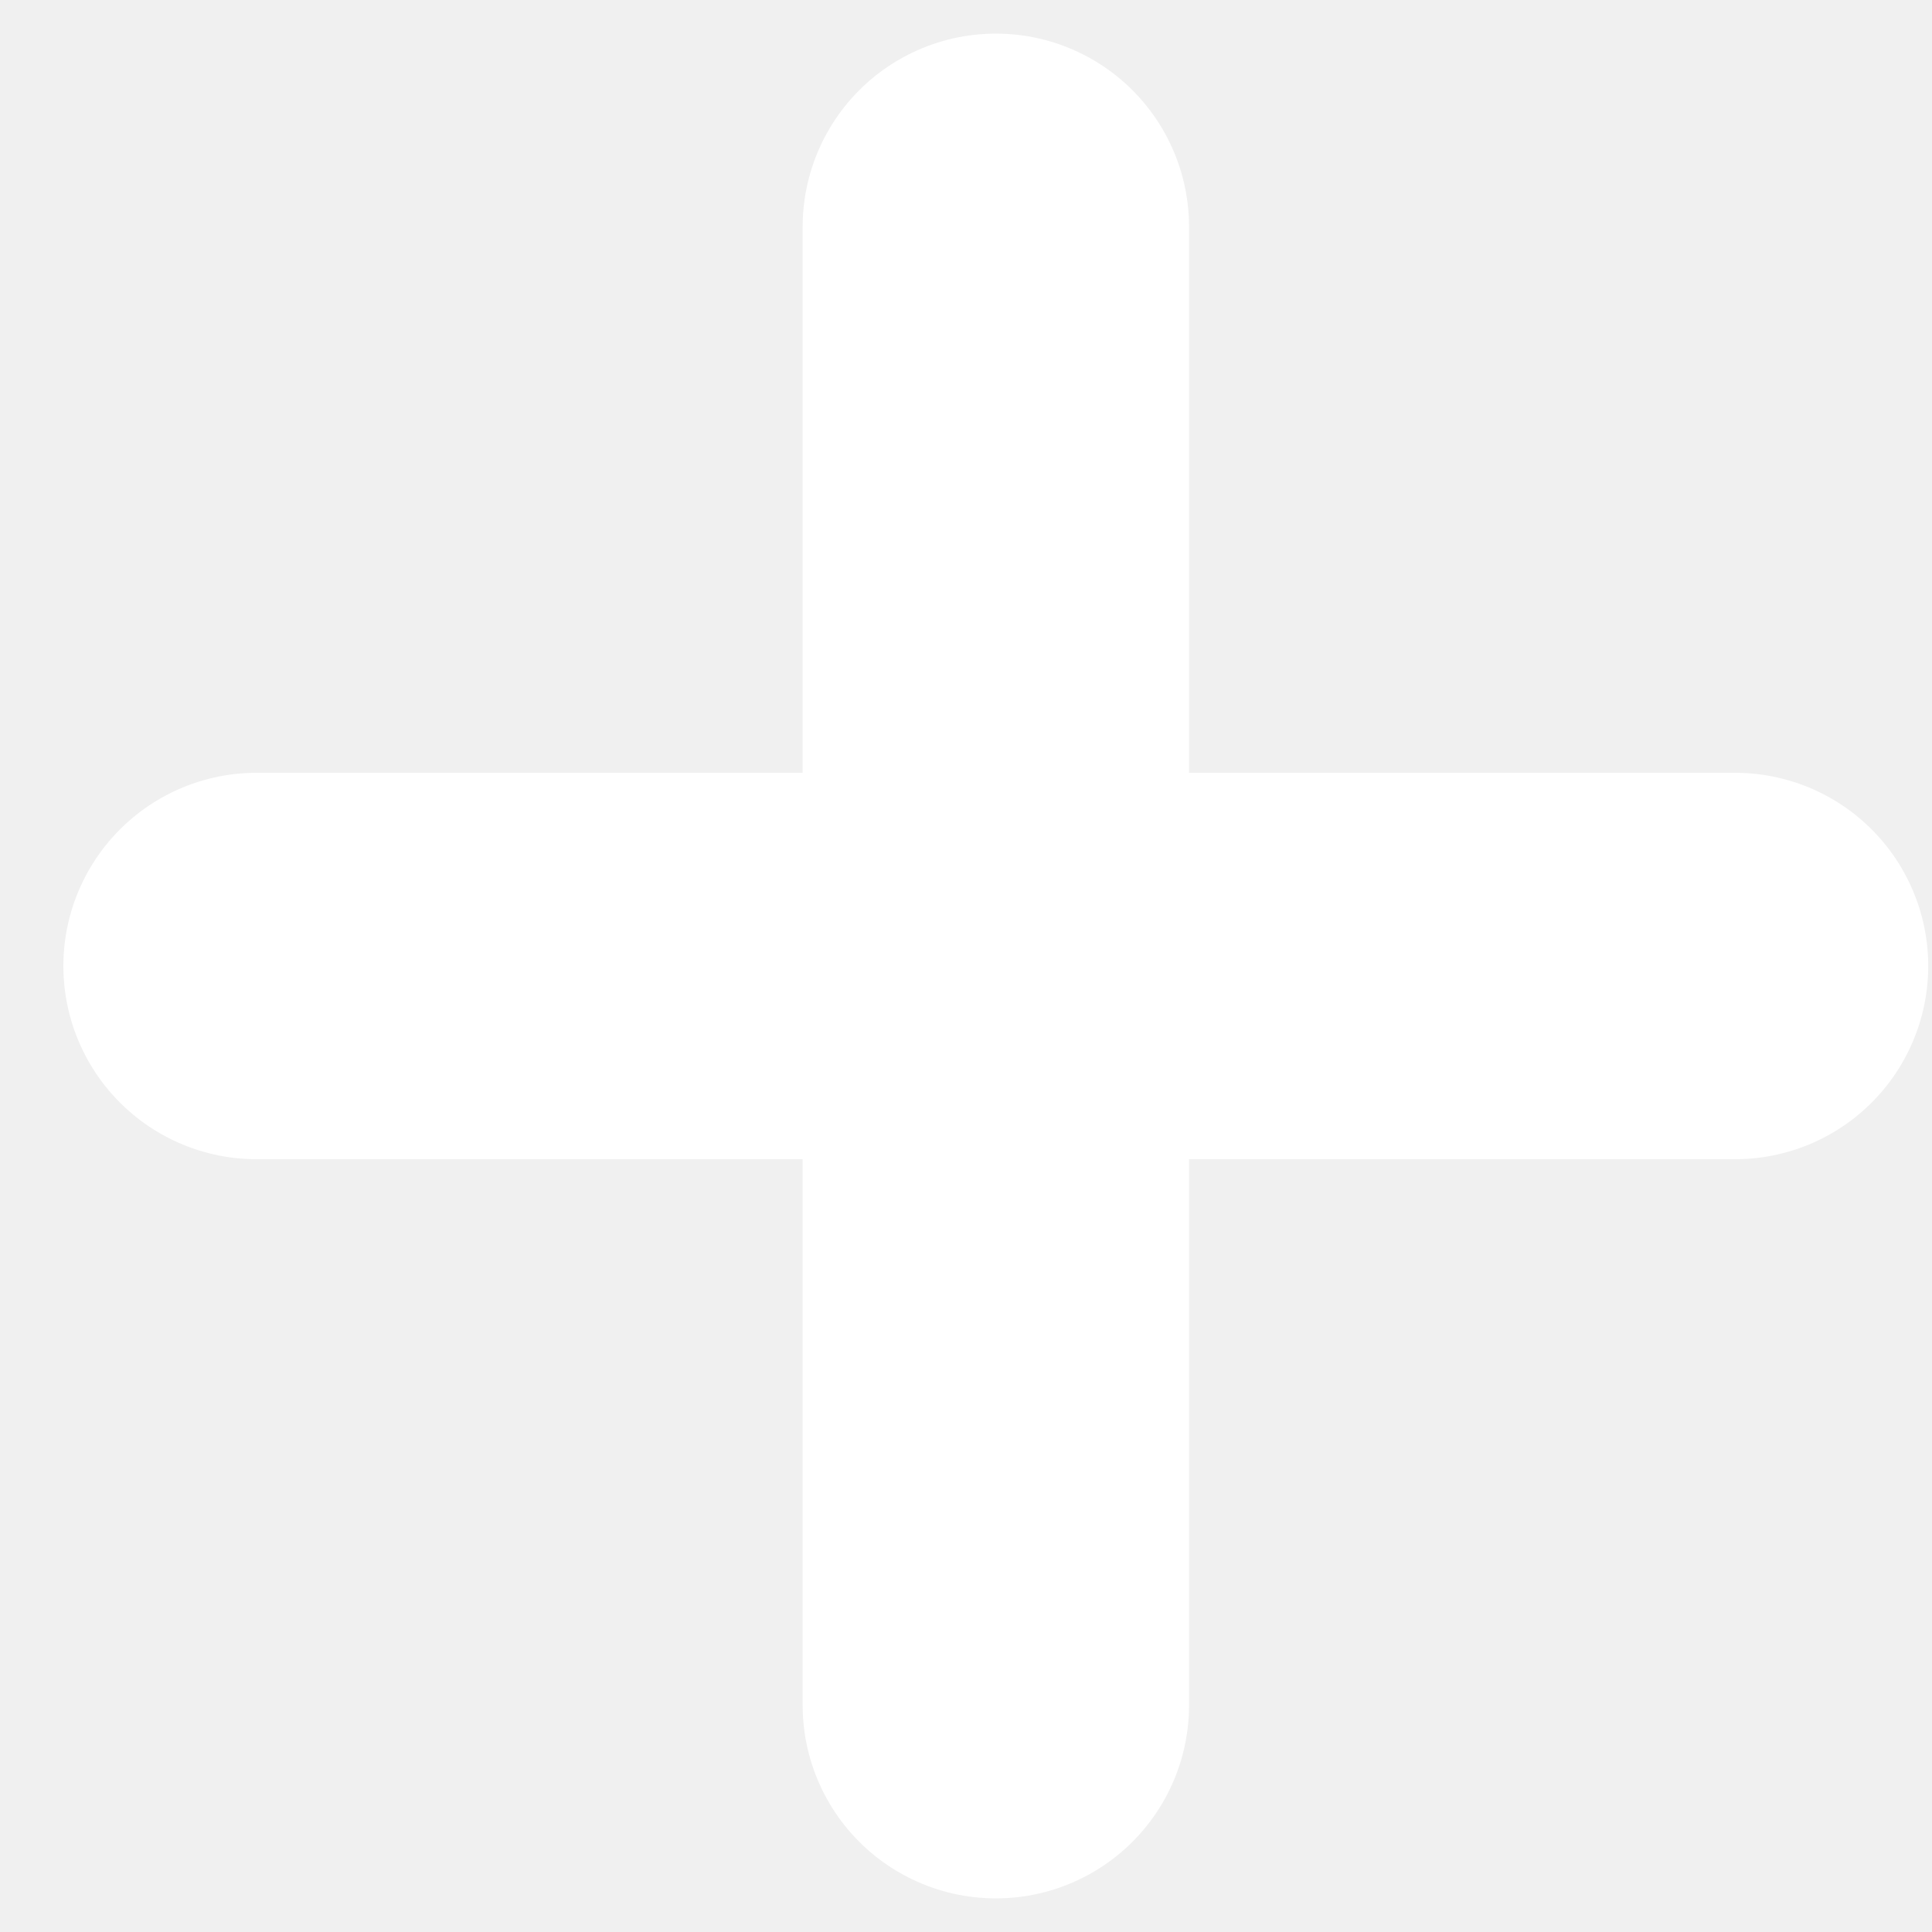
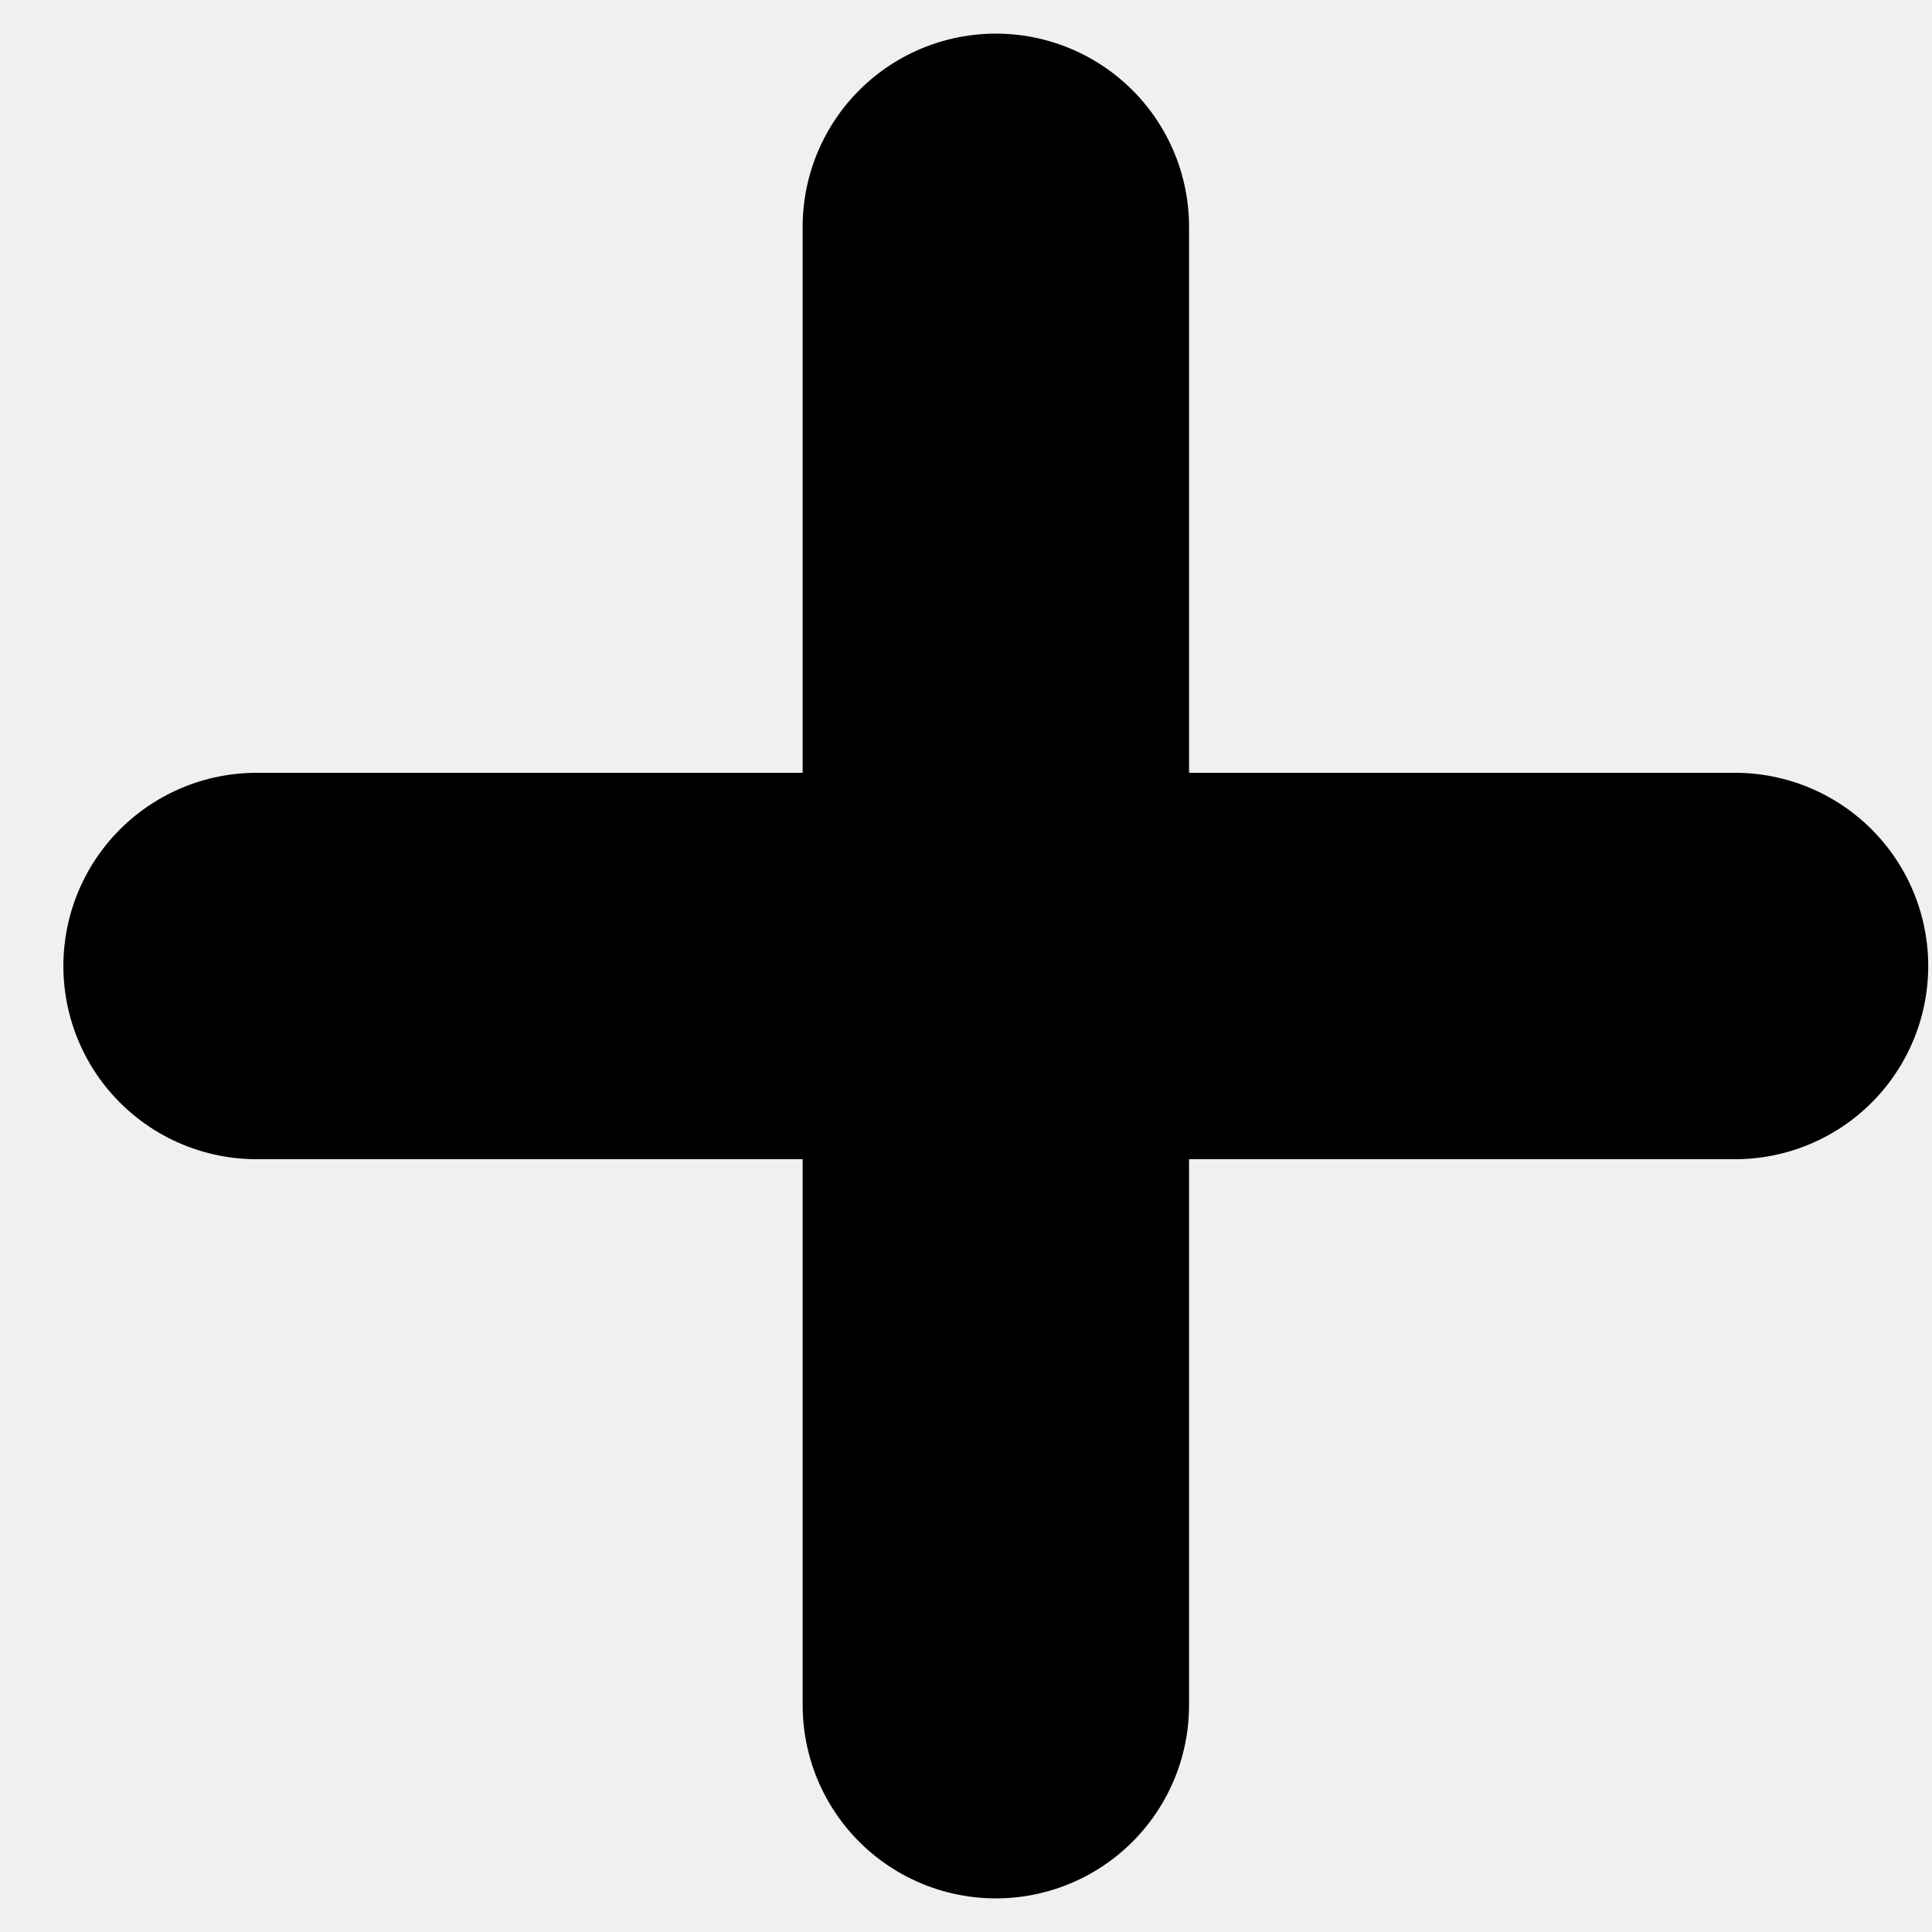
<svg xmlns="http://www.w3.org/2000/svg" width="20px" height="20px" viewBox="0 0 20 20" version="1.1">
  <defs />
  <g id="Page-1" stroke="none" stroke-width="1" fill="none" fill-rule="evenodd">
-     <g id="Plus-sign" stroke="#FFFFFF" stroke-width="4" stroke-linecap="round" stroke-linejoin="round">
-       <path d="M2.656,10 L17.961,10" id="Path-45" />
-       <path d="M10.309,2.348 L10.309,17.652" id="Path-46" />
+     <g id="Artboard-4" transform="translate(-390, -542)" stroke="#000000" stroke-width="4" stroke-linecap="round" stroke-linejoin="round">
+       <g id="Plus-sign" transform="translate(390, 542)">
+         <path d="M2.656,10 L17.961,10" id="Path-45" />
+         <path d="M10.309,2.348 L10.309,17.652" id="Path-46" />
+       </g>
    </g>
  </g>
</svg>
